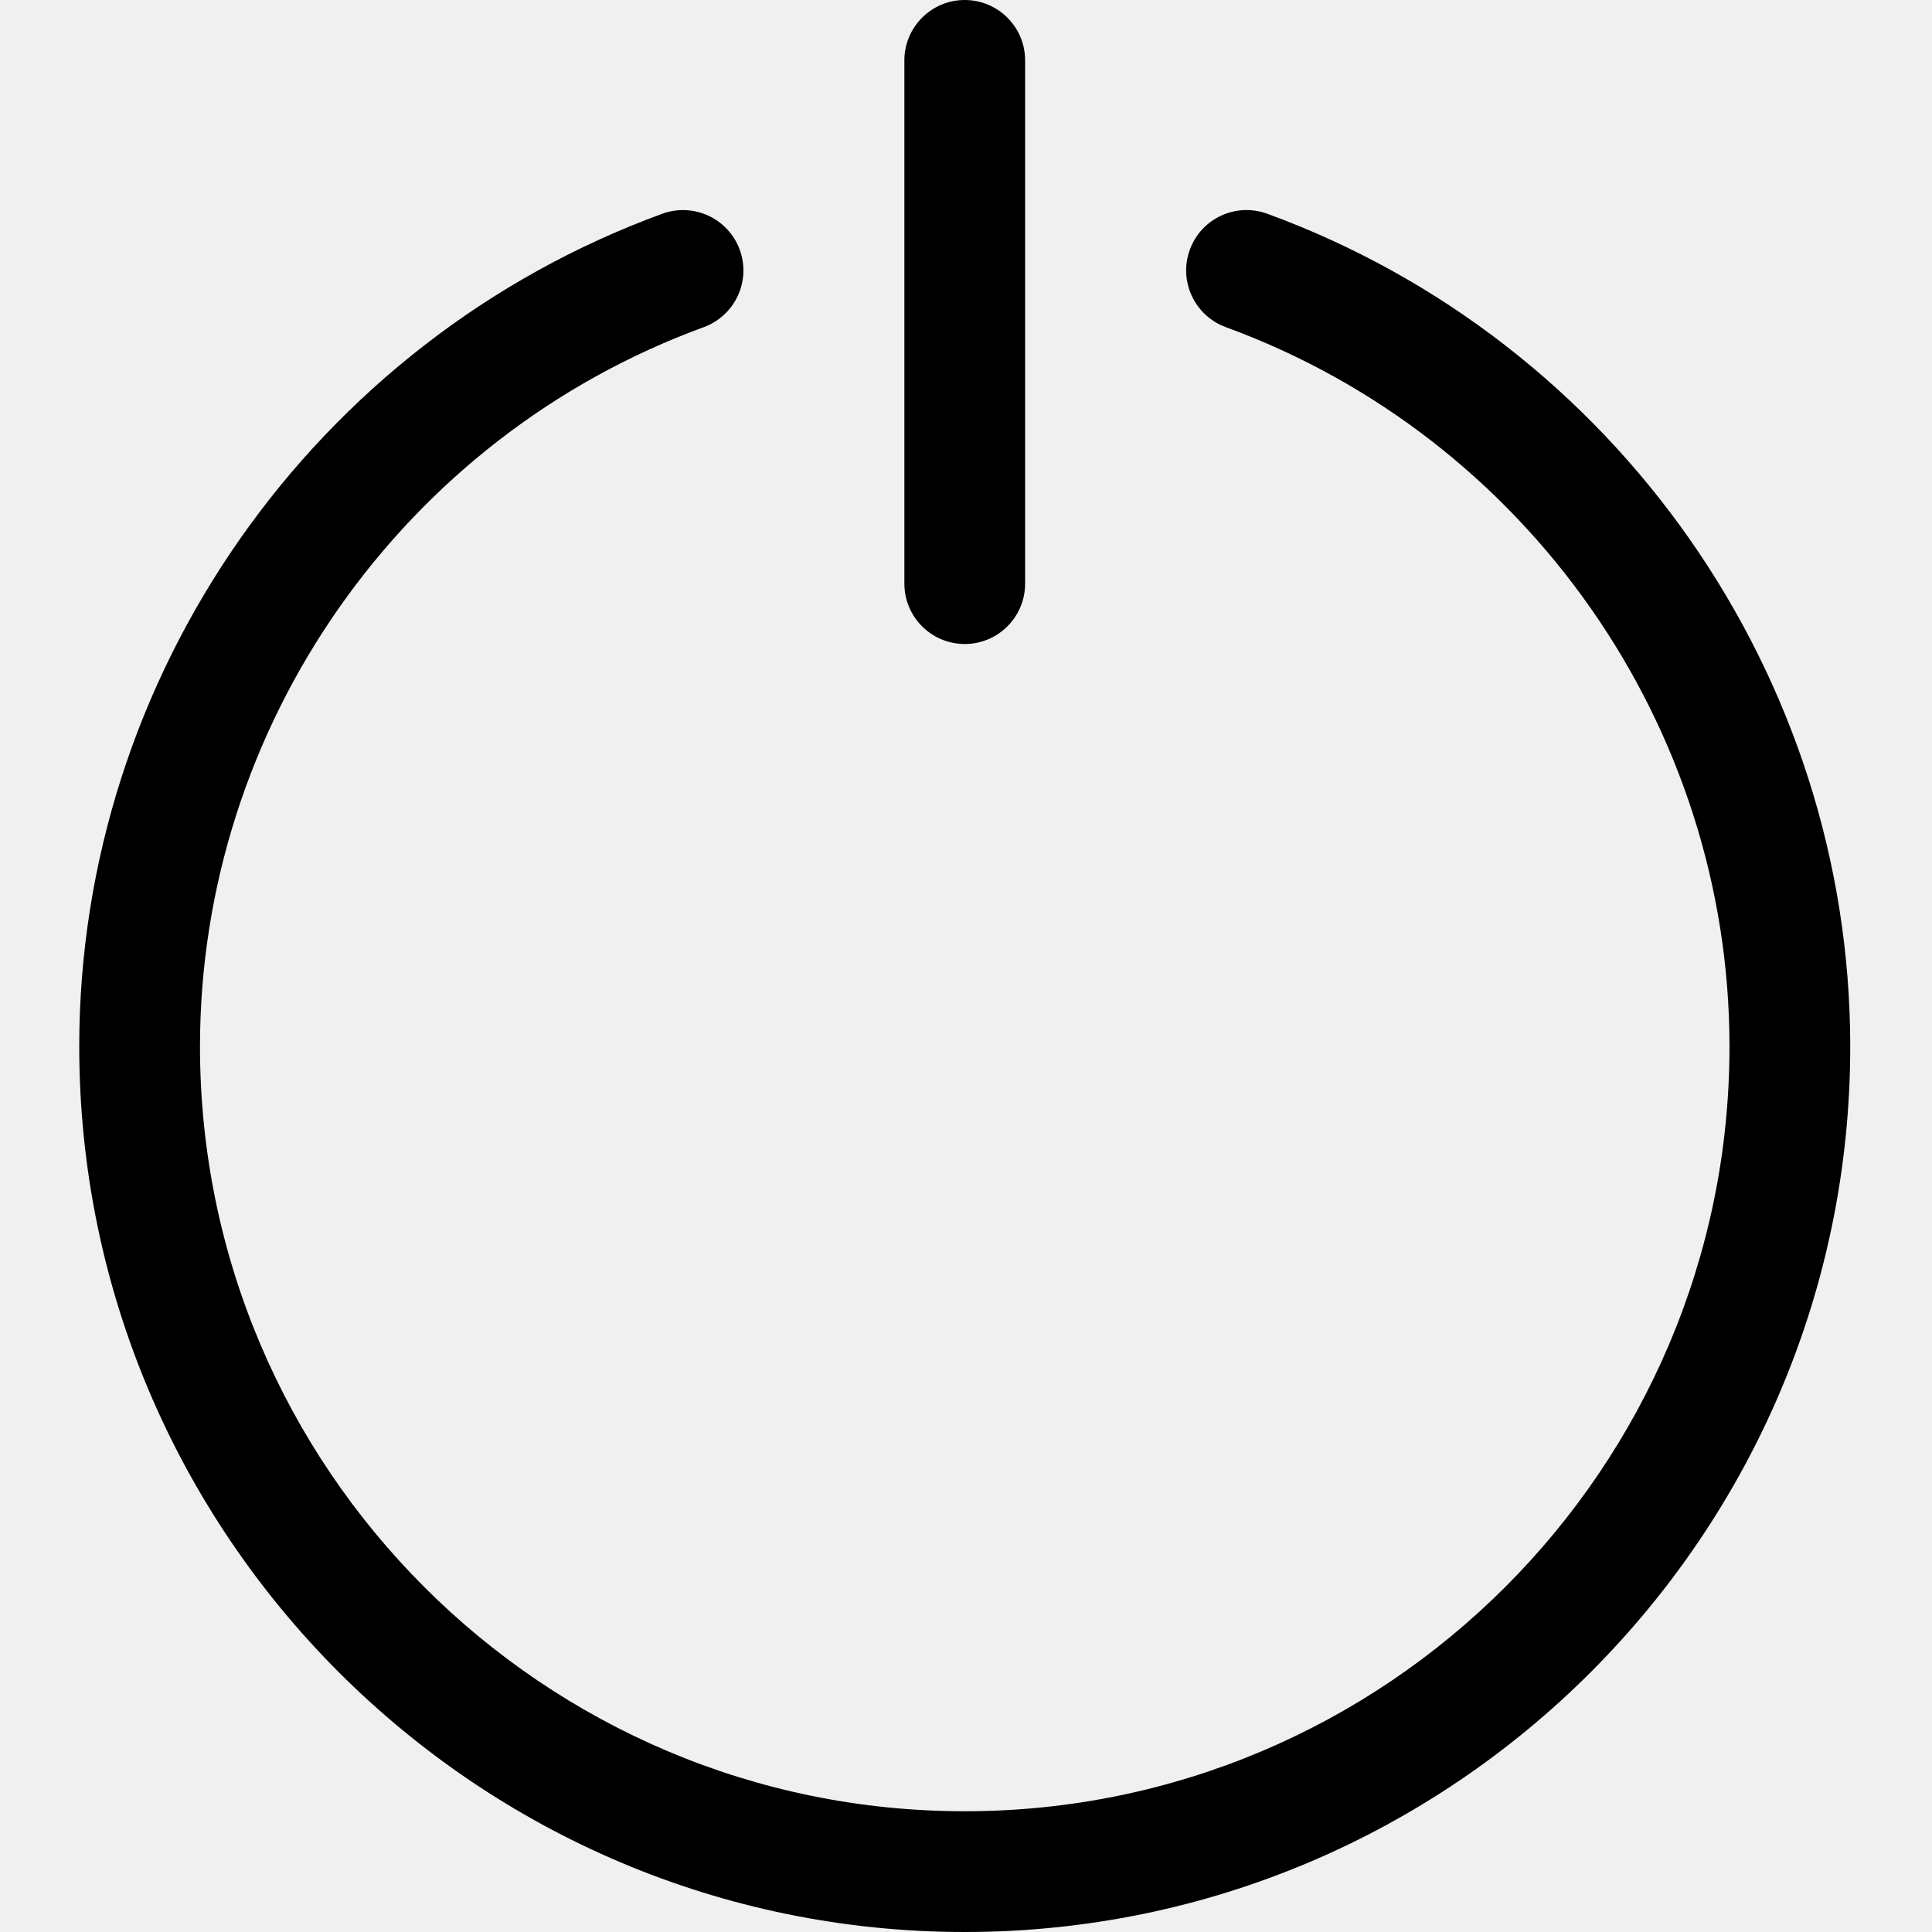
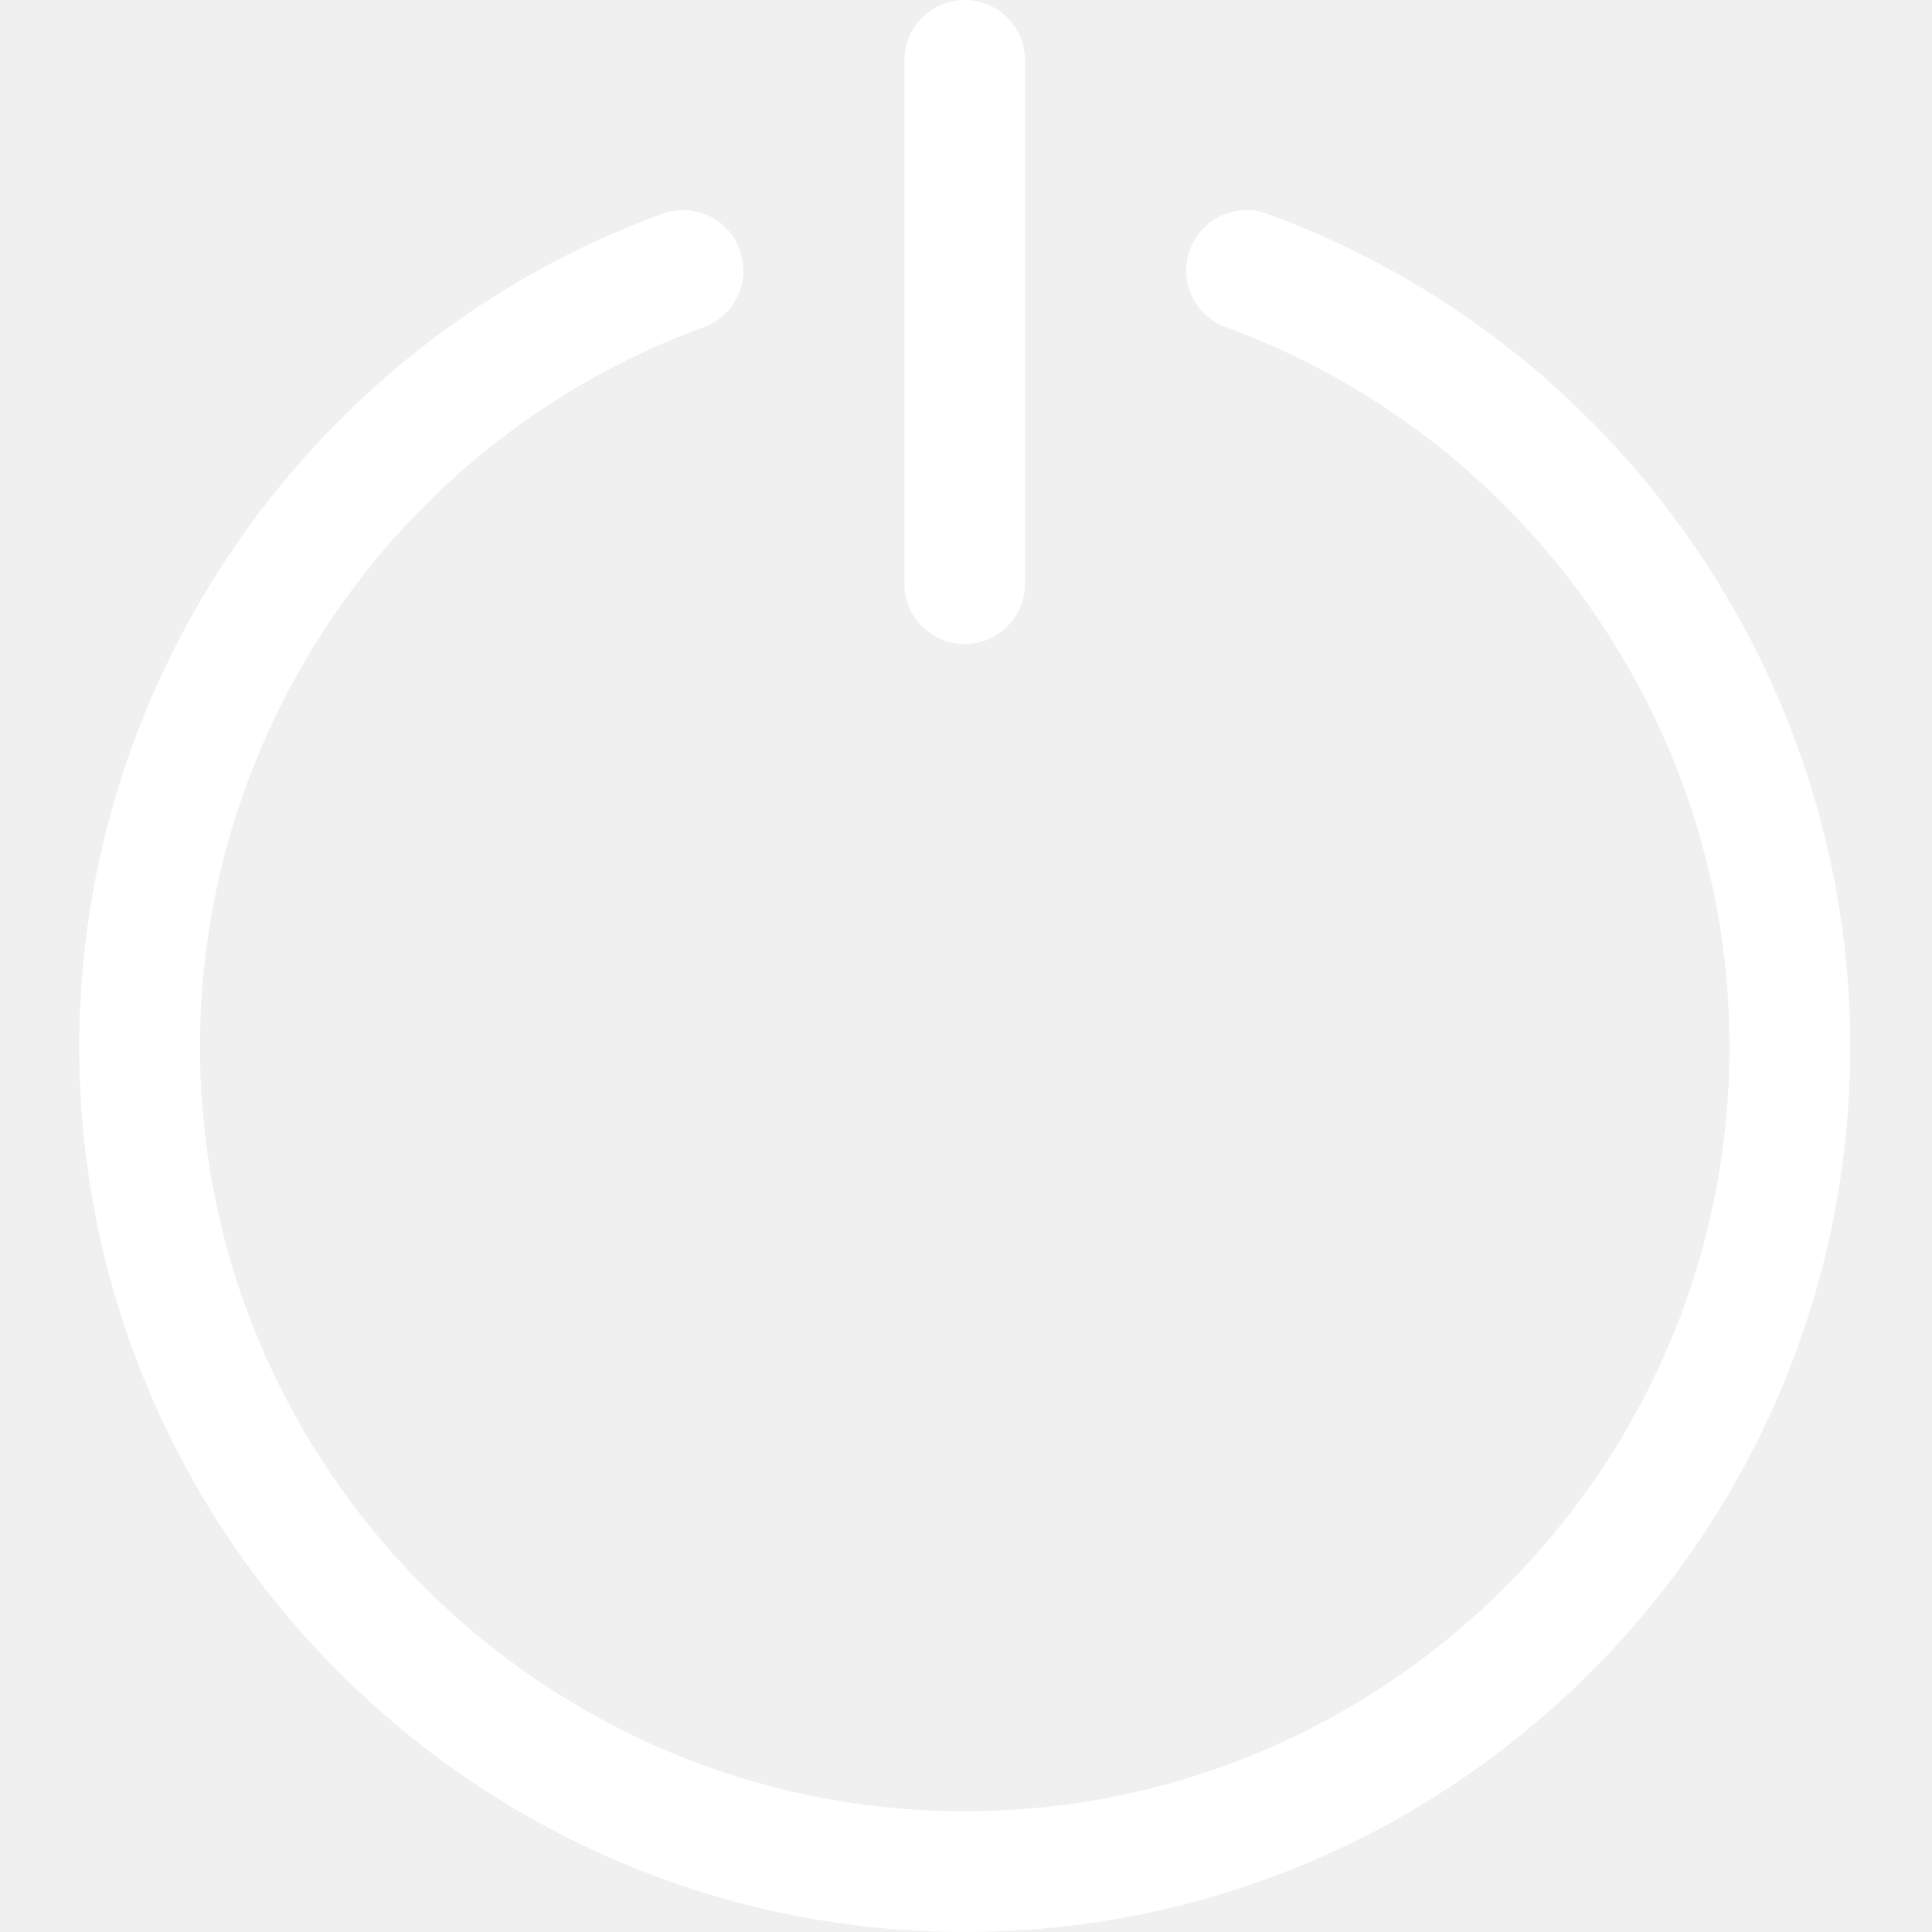
- <svg xmlns="http://www.w3.org/2000/svg" height="512pt" viewBox="-21 0 512 512" width="512pt">
+ <svg xmlns="http://www.w3.org/2000/svg" fill="white" height="512pt" viewBox="-21 0 512 512" width="512pt">
  <path d="m234.668 170.668c-8.832 0-16-7.168-16-16v-138.668c0-8.832 7.168-16 16-16s16 7.168 16 16v138.668c0 8.832-7.168 16-16 16zm0 0" />
  <path d="m234.668 512c-129.387 0-234.668-105.281-234.668-234.668 0-98.219 62.102-186.898 154.516-220.691 8.301-3.008 17.473 1.238 20.523 9.535 3.031 8.301-1.238 17.473-9.535 20.523-79.852 29.184-133.504 105.793-133.504 190.633 0 111.746 90.922 202.668 202.668 202.668 111.742 0 202.664-90.922 202.664-202.668 0-84.84-53.652-161.449-133.48-190.633-8.301-3.051-12.566-12.223-9.535-20.523 3.027-8.297 12.199-12.566 20.52-9.535 92.395 33.793 154.496 122.473 154.496 220.691 0 129.387-105.277 234.668-234.664 234.668zm0 0" />
</svg>
